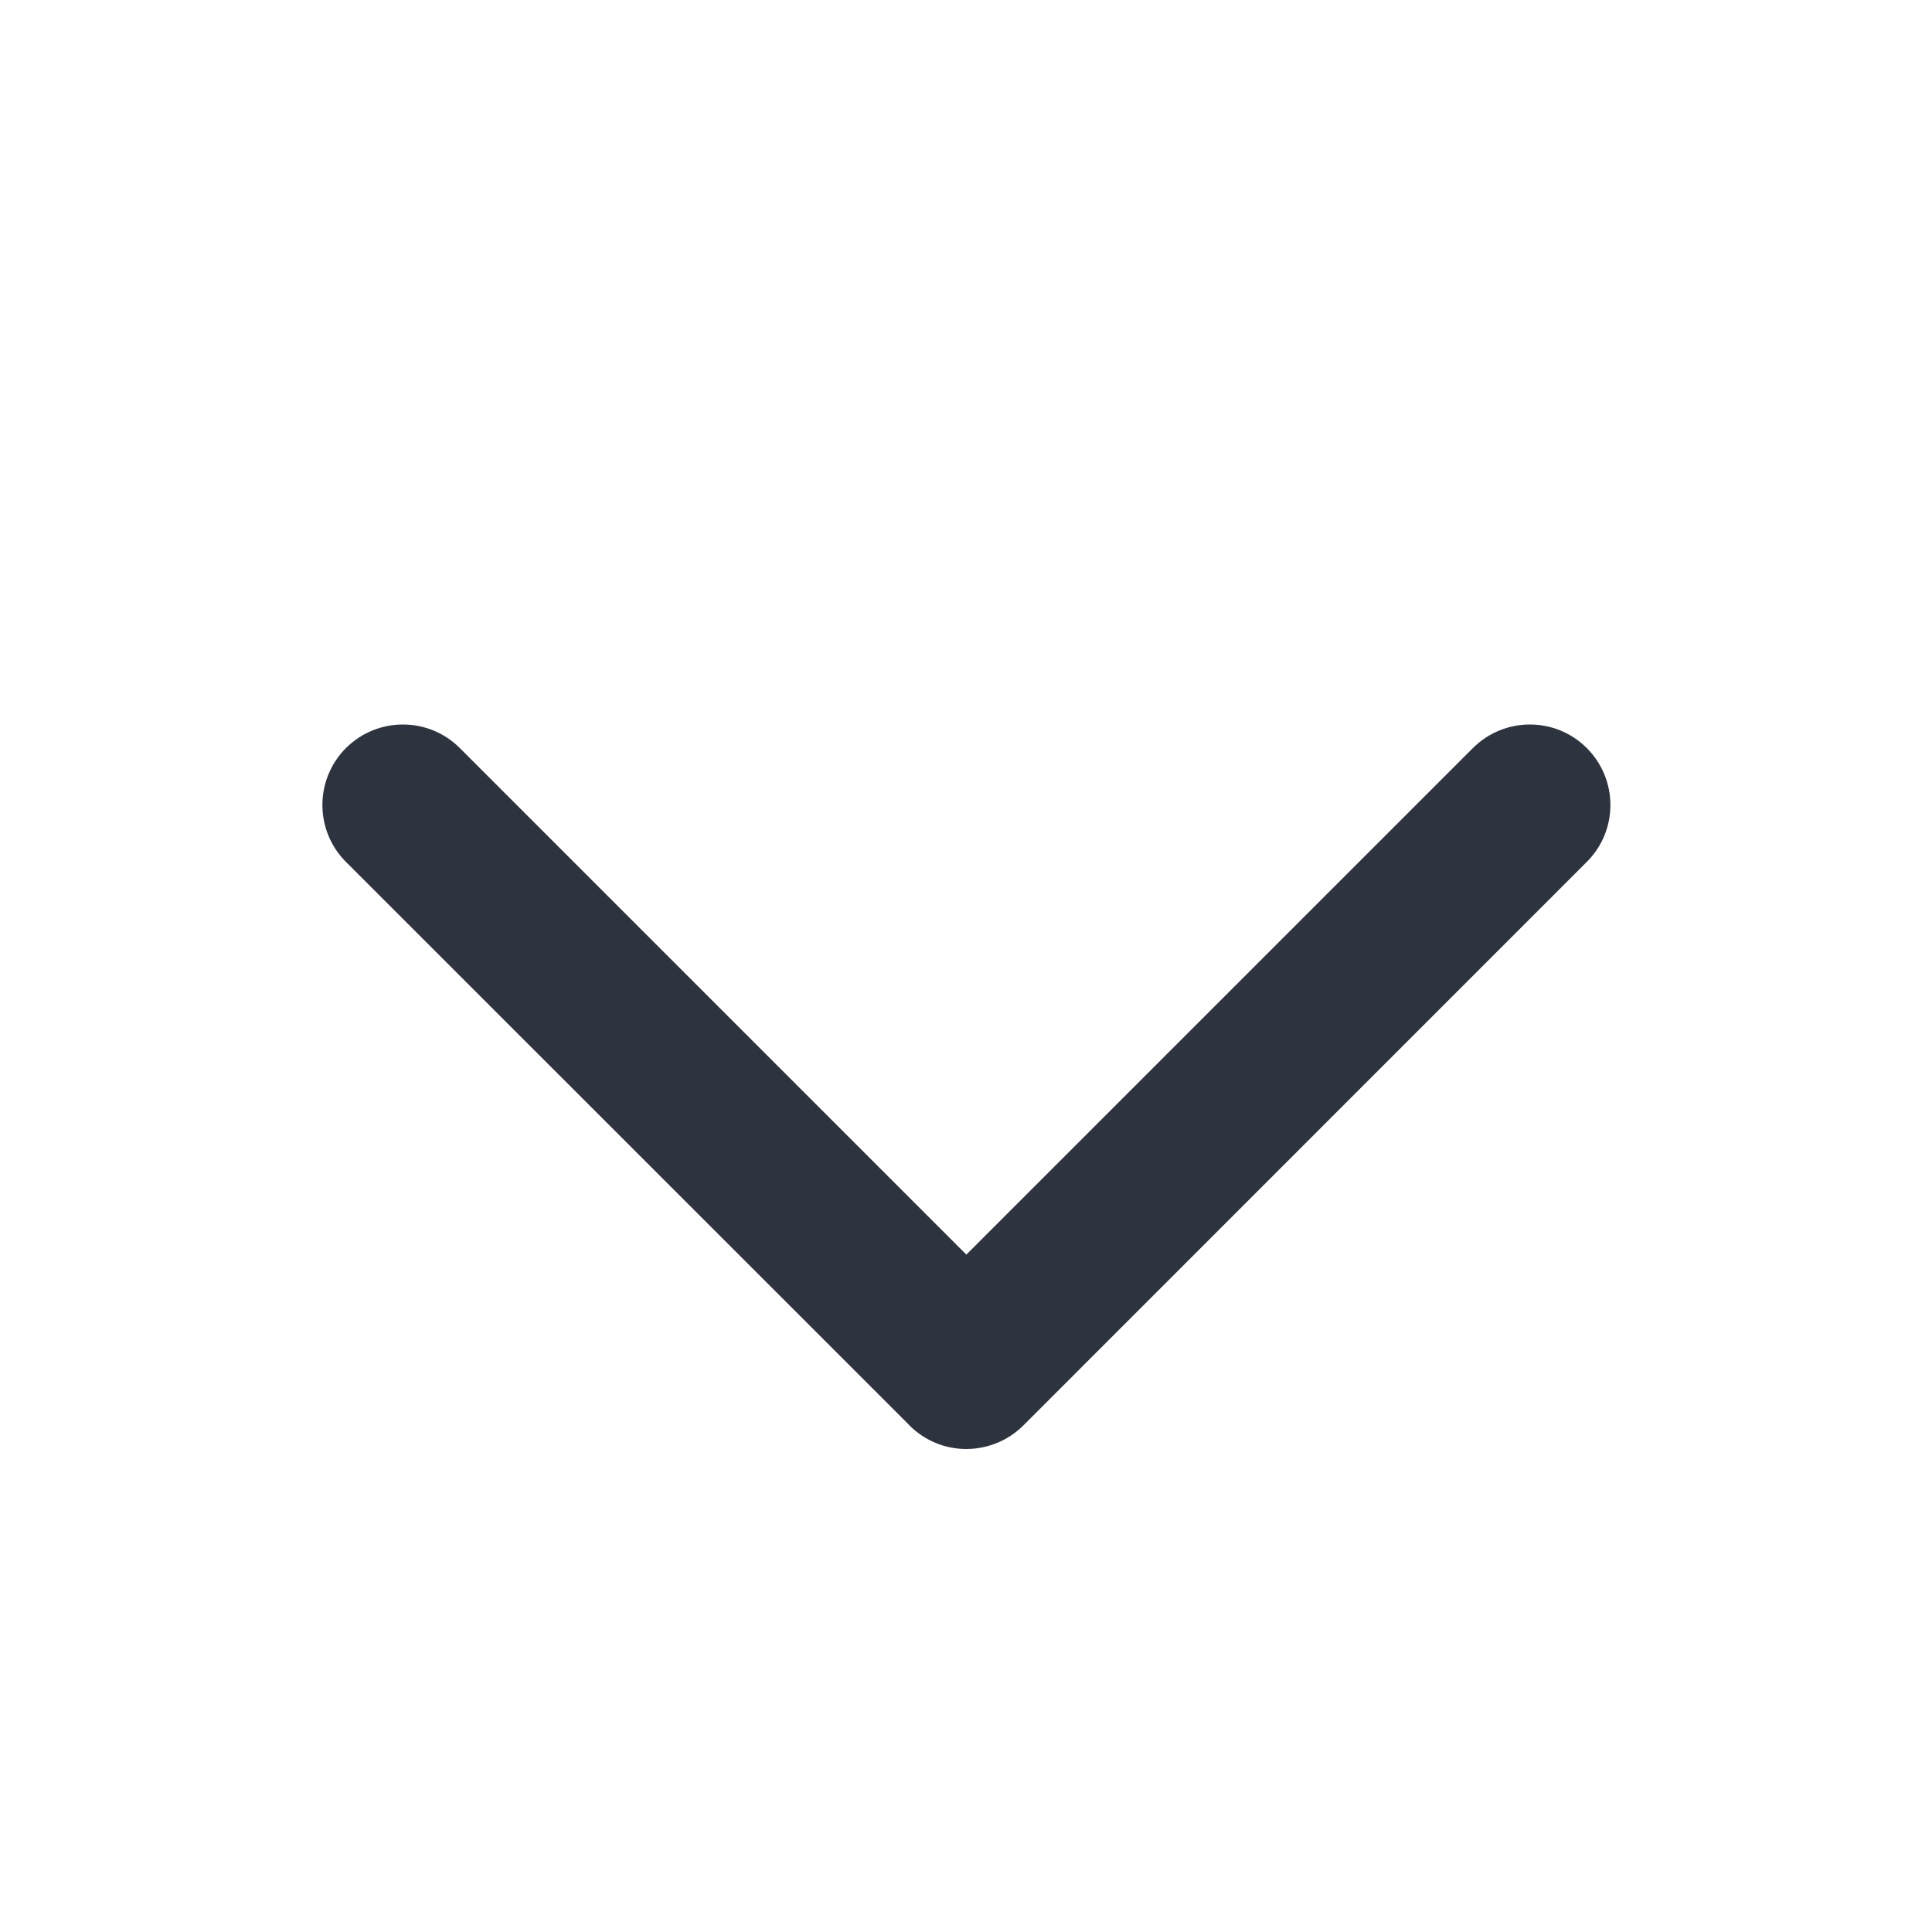
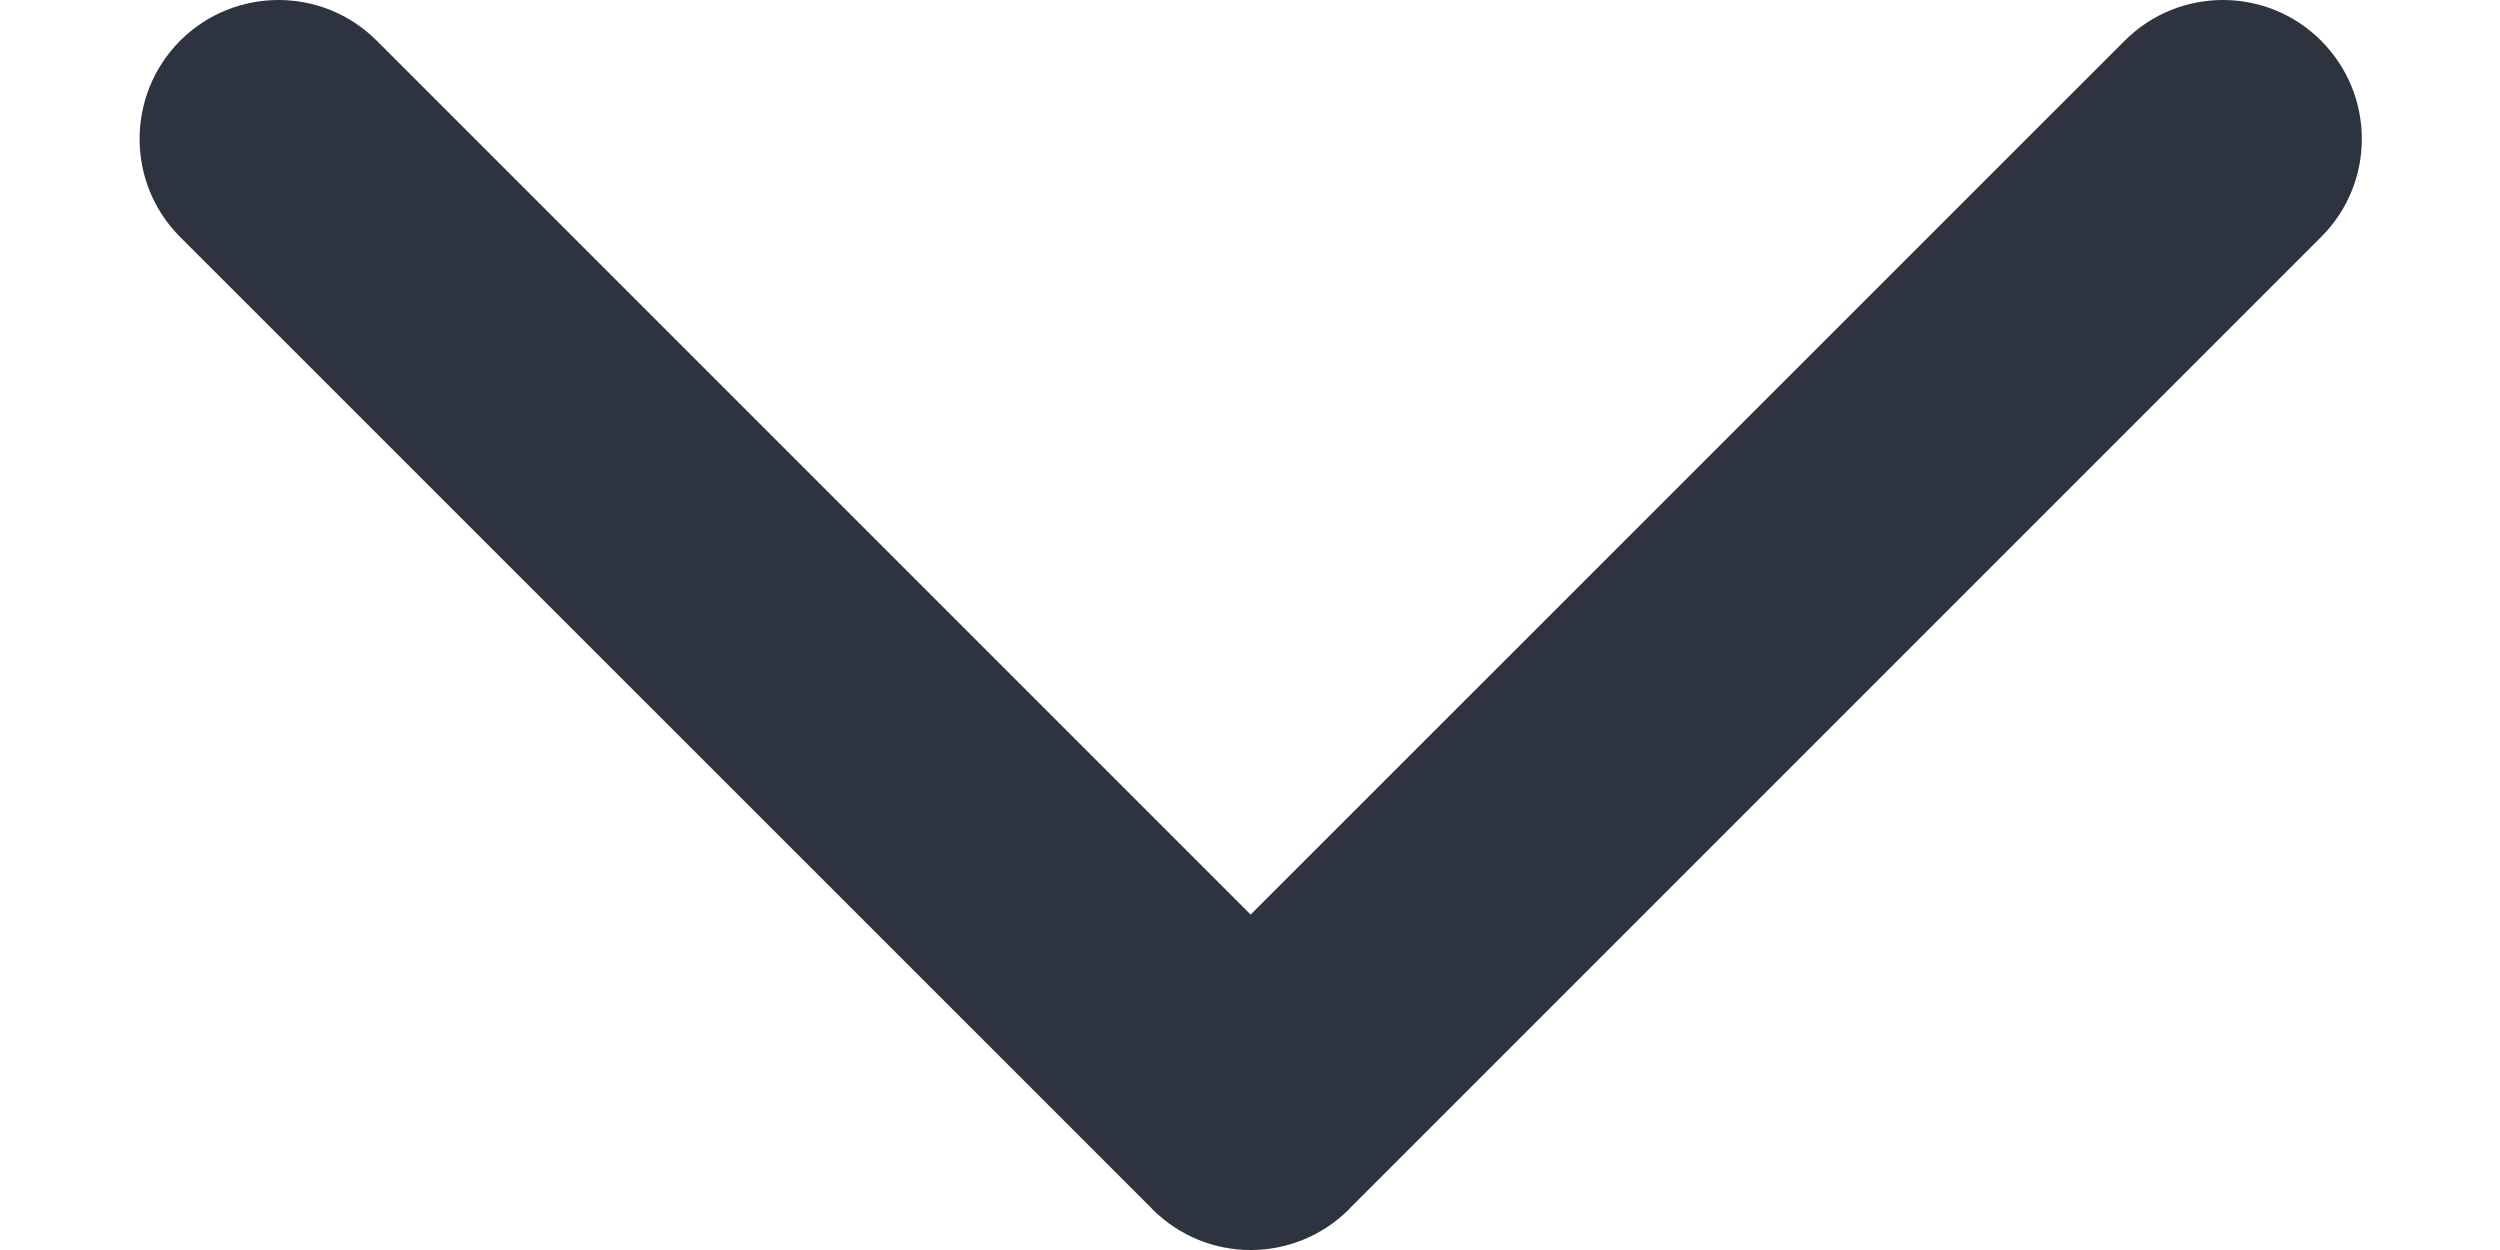
- <svg xmlns="http://www.w3.org/2000/svg" width="16" height="16" viewBox="0 0 16 16" fill="none">
-   <path fill-rule="evenodd" clip-rule="evenodd" d="M3.808 6.195C3.548 5.935 3.126 5.935 2.865 6.195C2.605 6.456 2.605 6.878 2.865 7.138L7.526 11.798C7.528 11.8 7.53 11.803 7.532 11.805C7.662 11.935 7.834 12.001 8.005 12C8.175 11.999 8.345 11.934 8.475 11.805C8.477 11.803 8.479 11.801 8.481 11.799L13.141 7.138C13.402 6.878 13.402 6.456 13.141 6.195C12.881 5.935 12.459 5.935 12.198 6.195L8.003 10.39L3.808 6.195Z" fill="#2D3440" />
+ <svg xmlns="http://www.w3.org/2000/svg" width="12" height="6" viewBox="0 0 12 6" fill="none">
+   <path fill-rule="evenodd" clip-rule="evenodd" d="M1.808 0.195C1.548 -0.065 1.126 -0.065 0.865 0.195C0.605 0.456 0.605 0.878 0.865 1.138L5.526 5.798C5.528 5.801 5.53 5.803 5.532 5.805C5.663 5.935 5.834 6.001 6.005 6C6.175 6 6.345 5.934 6.475 5.805C6.477 5.803 6.479 5.801 6.481 5.798L11.141 1.138C11.402 0.878 11.402 0.456 11.141 0.195C10.881 -0.065 10.459 -0.065 10.199 0.195L6.003 4.39L1.808 0.195Z" fill="#2D3440" />
</svg>
